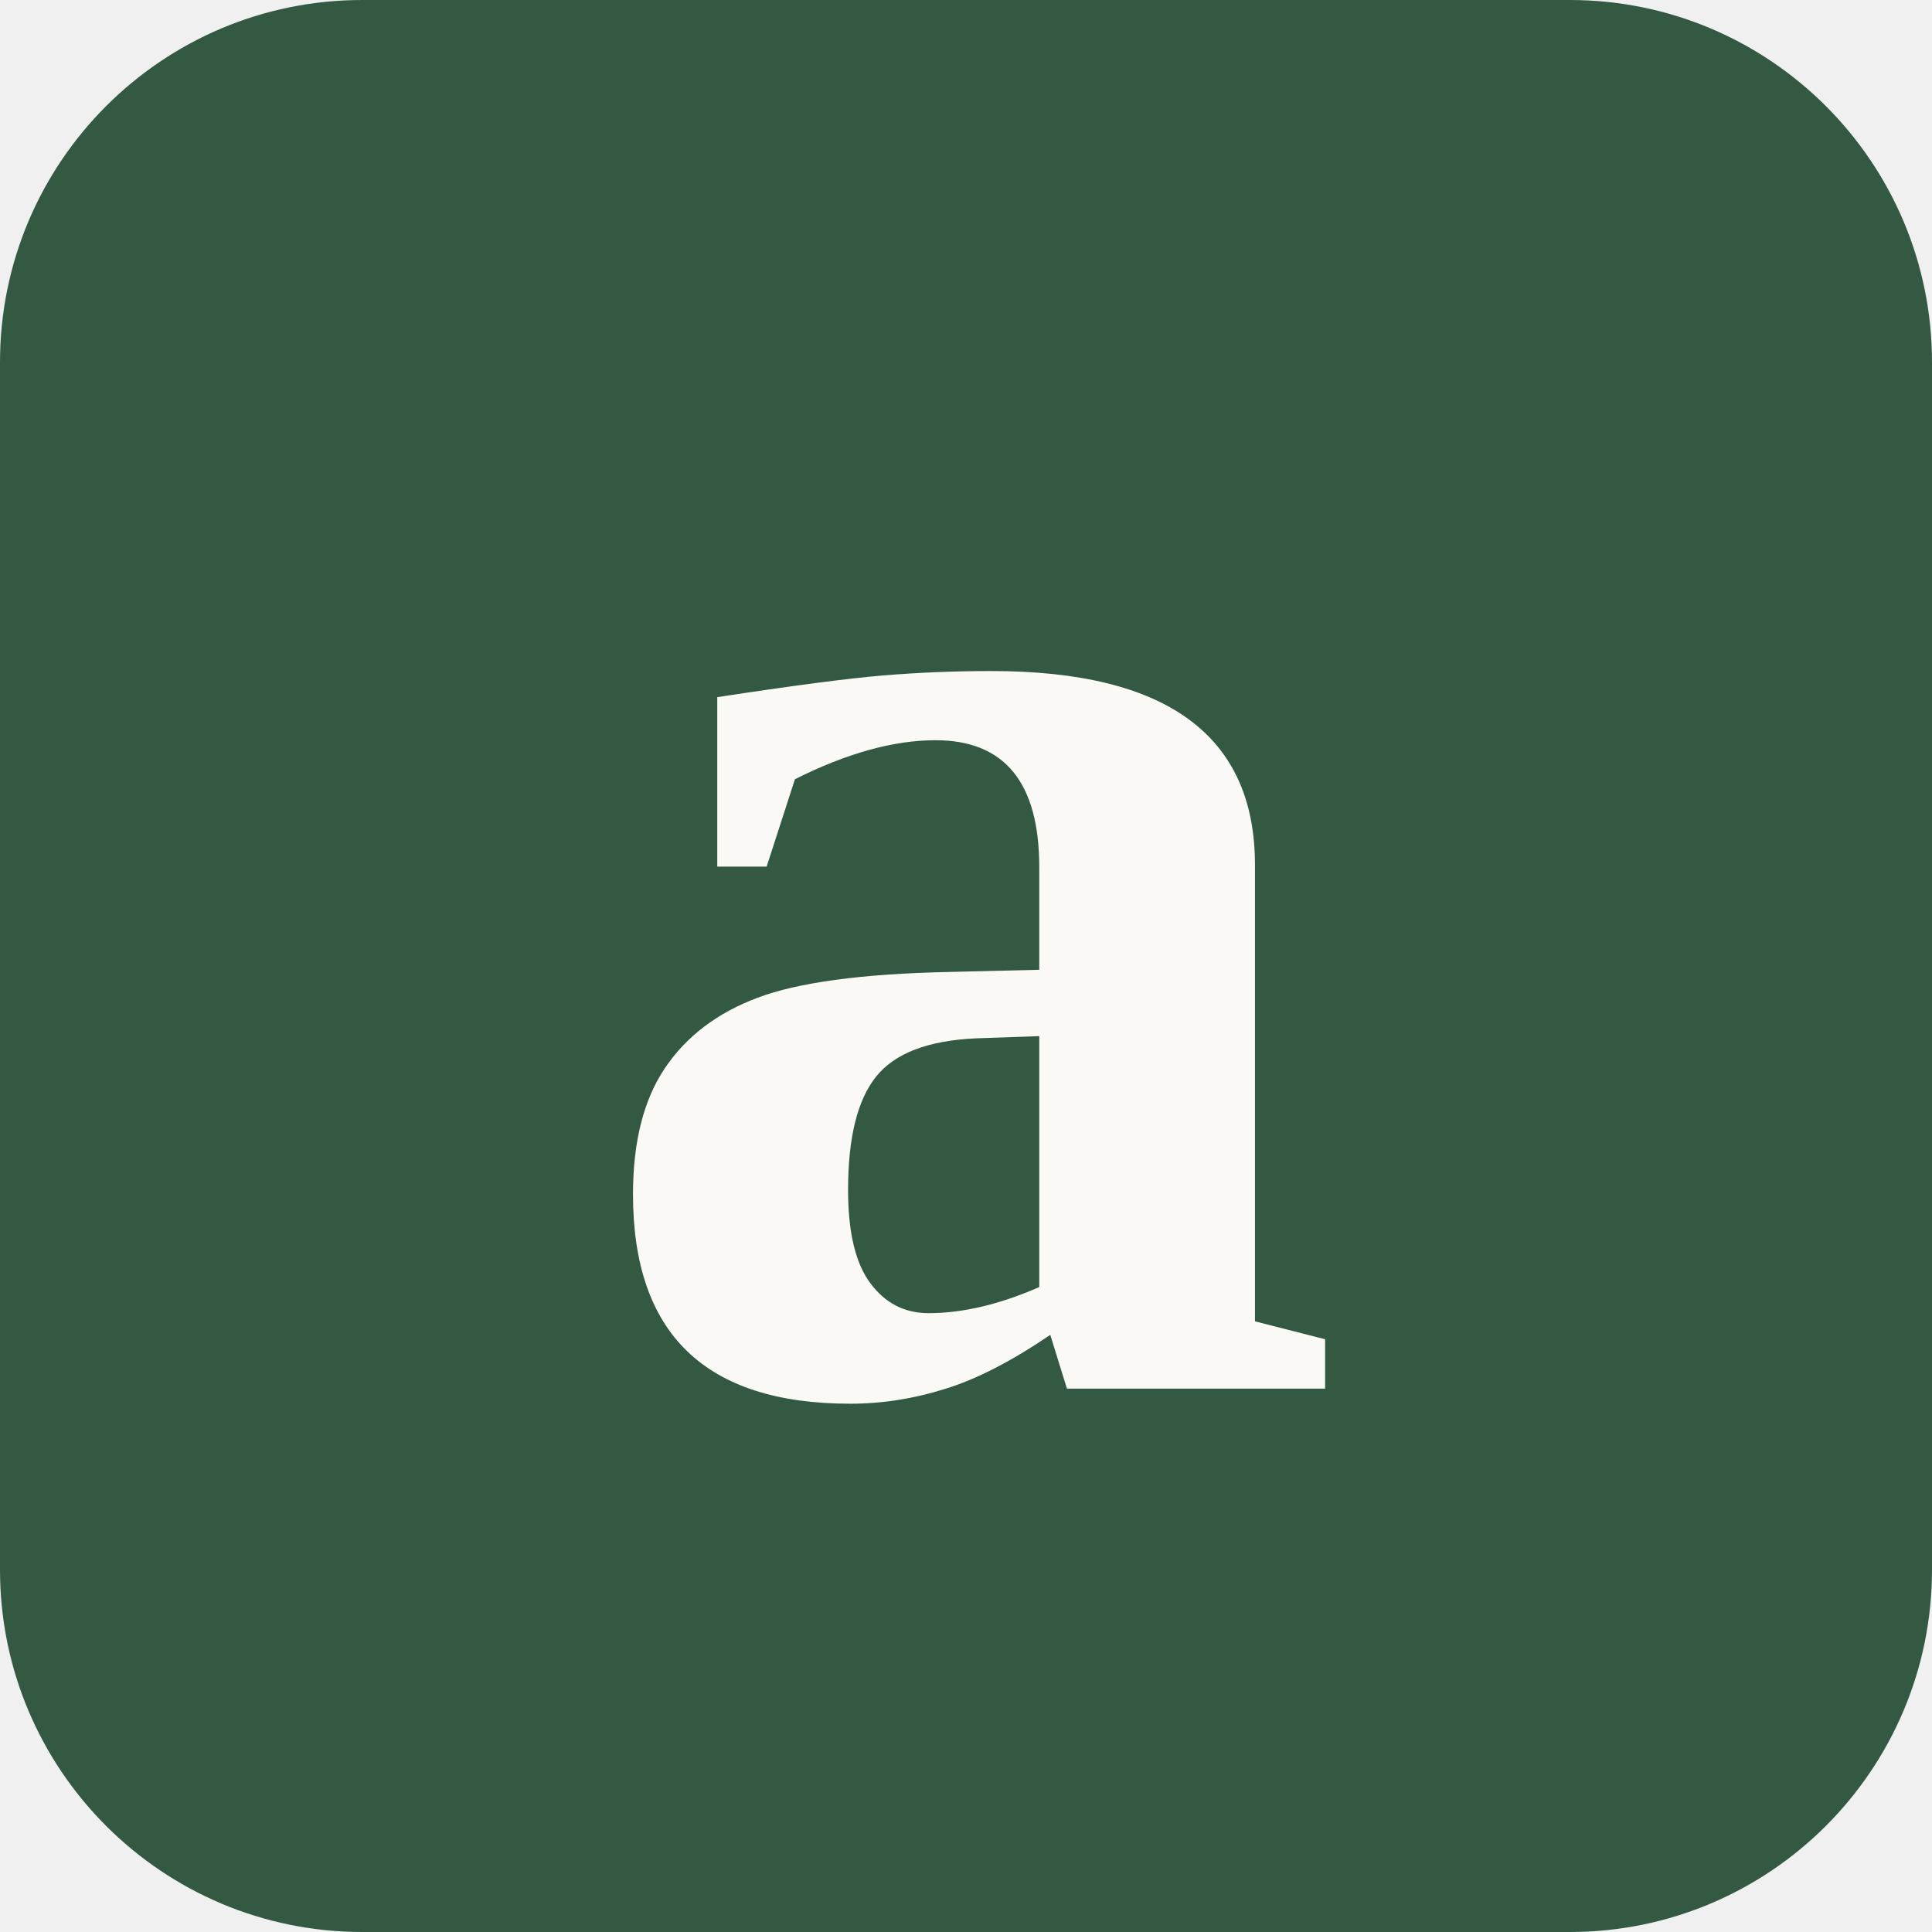
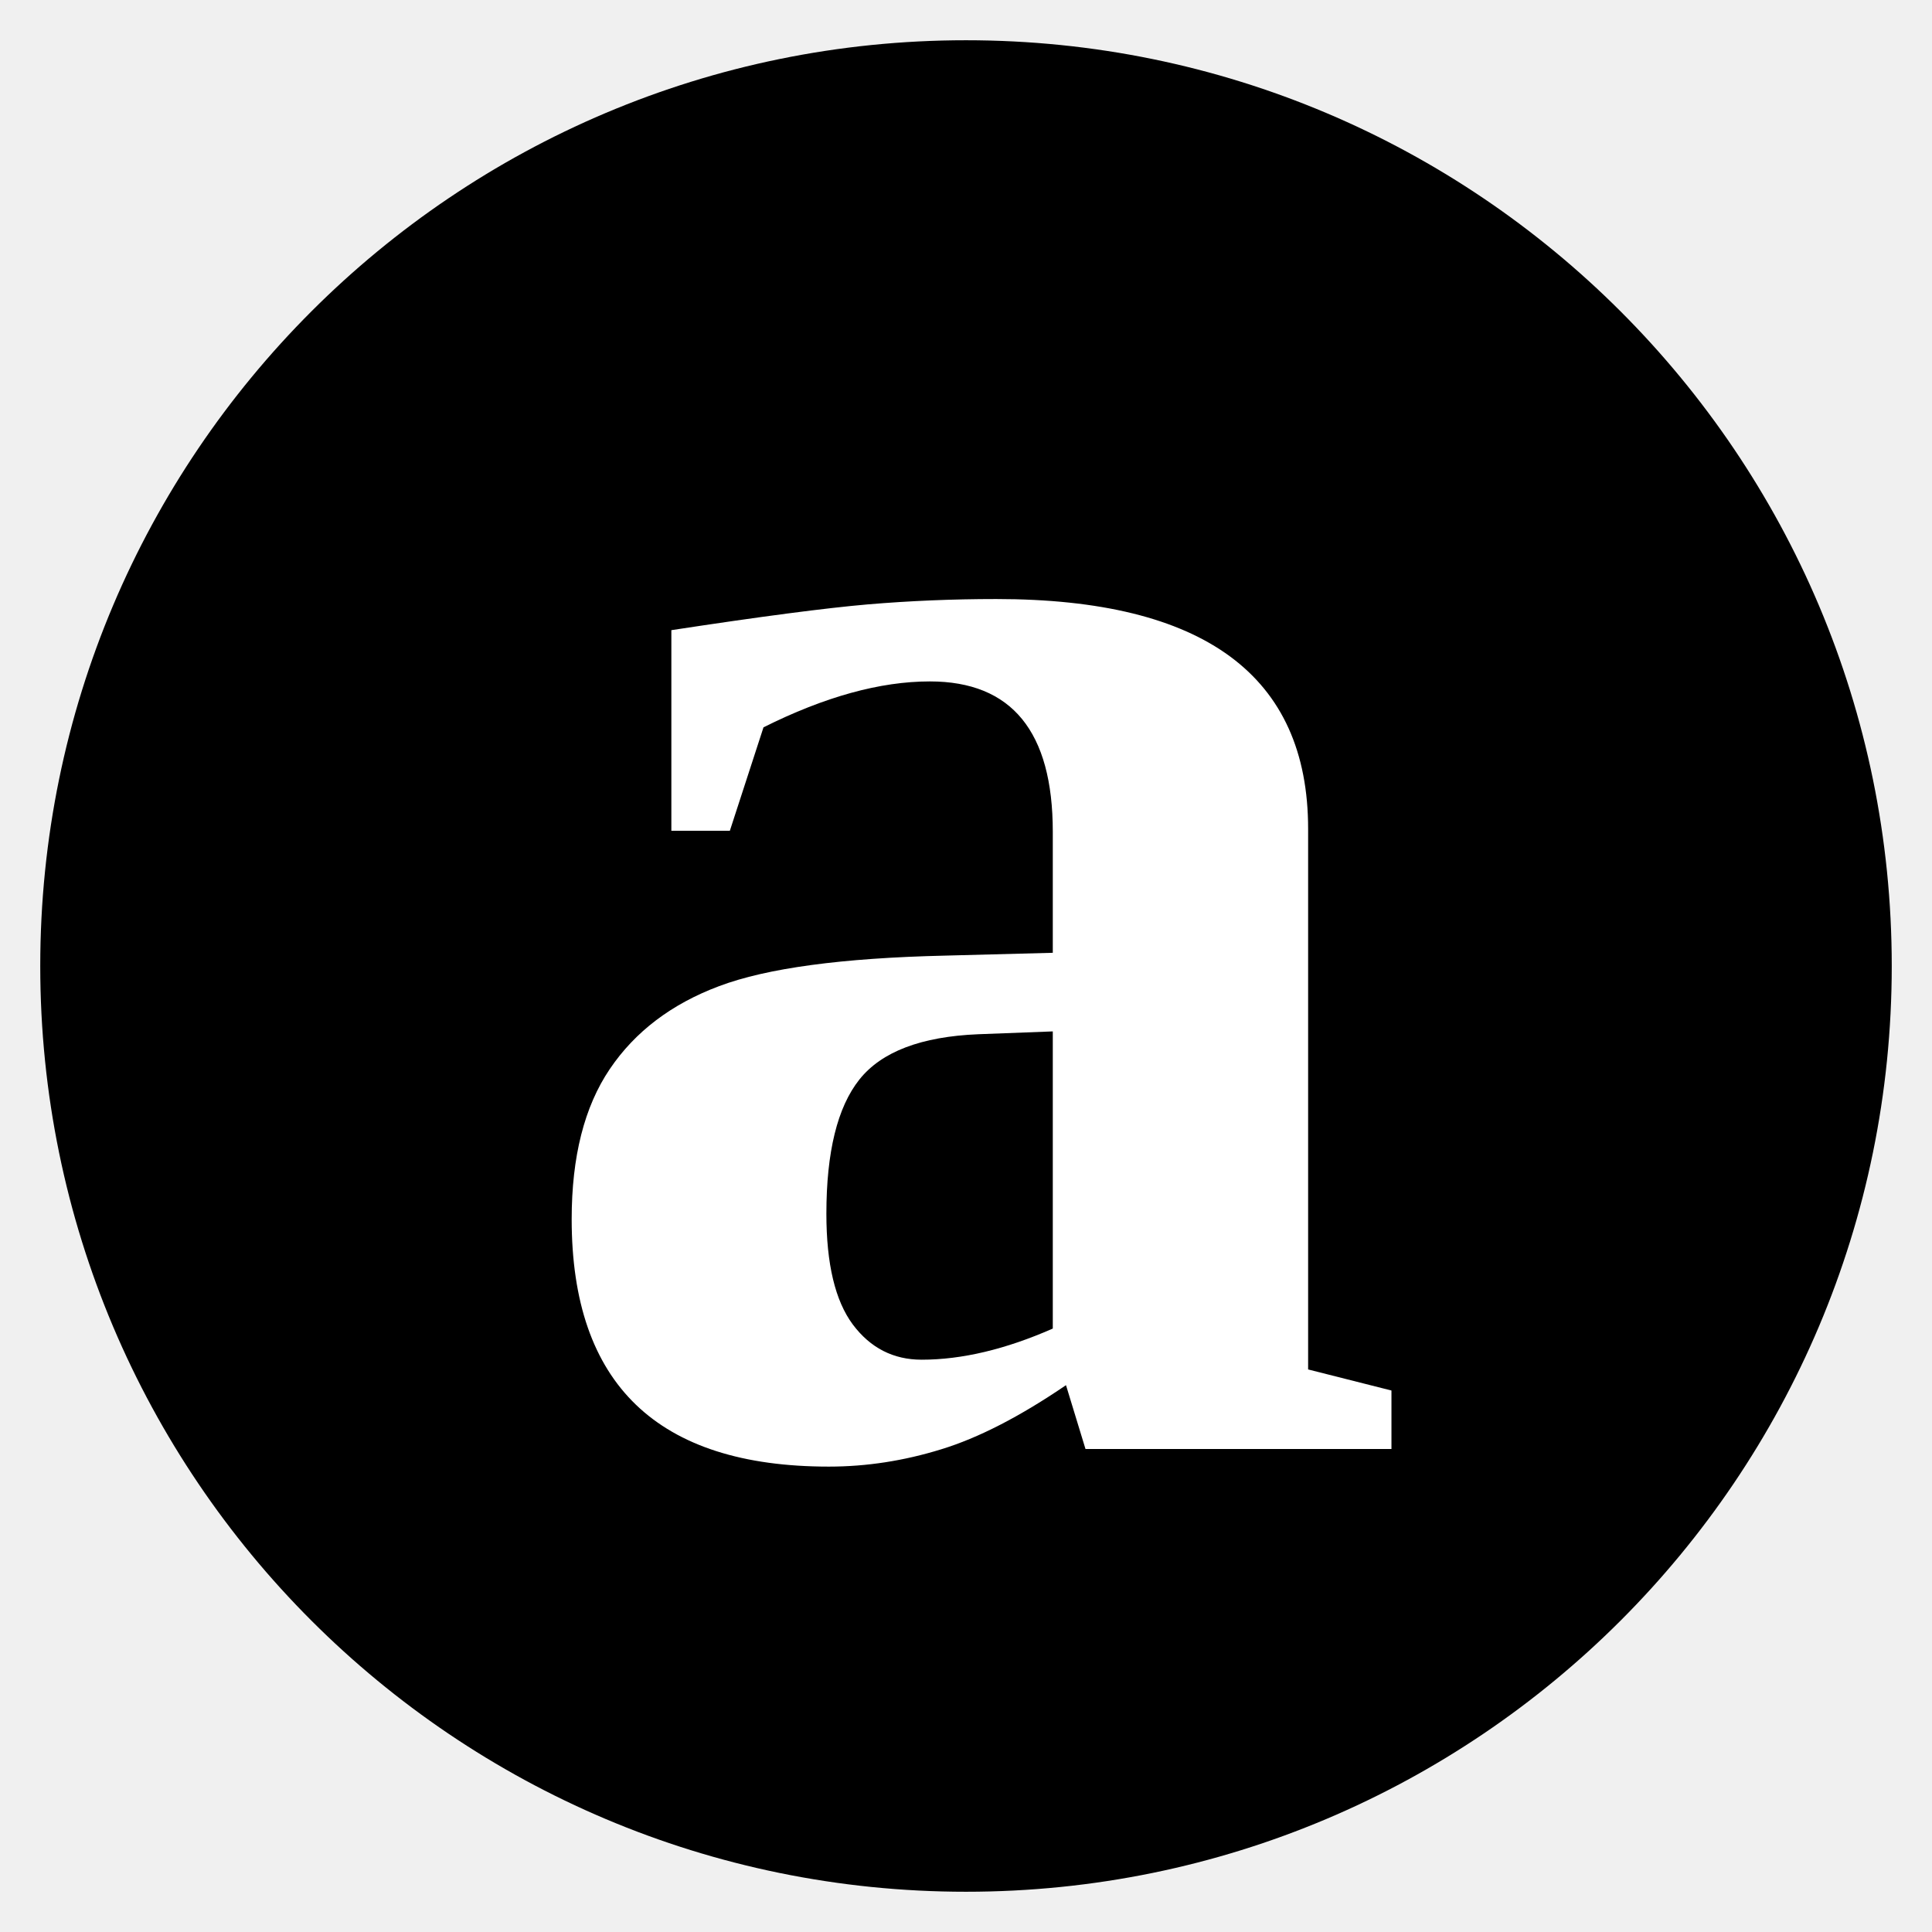
<svg xmlns="http://www.w3.org/2000/svg" width="96" height="96" viewBox="0 0 96 96">
-   <rect width="96" height="96" rx="18" fill="#345943" />
-   <text x="48" y="69" text-anchor="middle" font-family="Georgia, 'Times New Roman', serif" font-weight="700" font-size="76" fill="#faf9f6">a</text>
+   <circle cx="48" cy="48" r="46" fill="#000000" />
+   <text x="48" y="72" text-anchor="middle" font-family="Georgia, 'Times New Roman', serif" font-weight="700" font-size="90" fill="#ffffff">a</text>
</svg>
